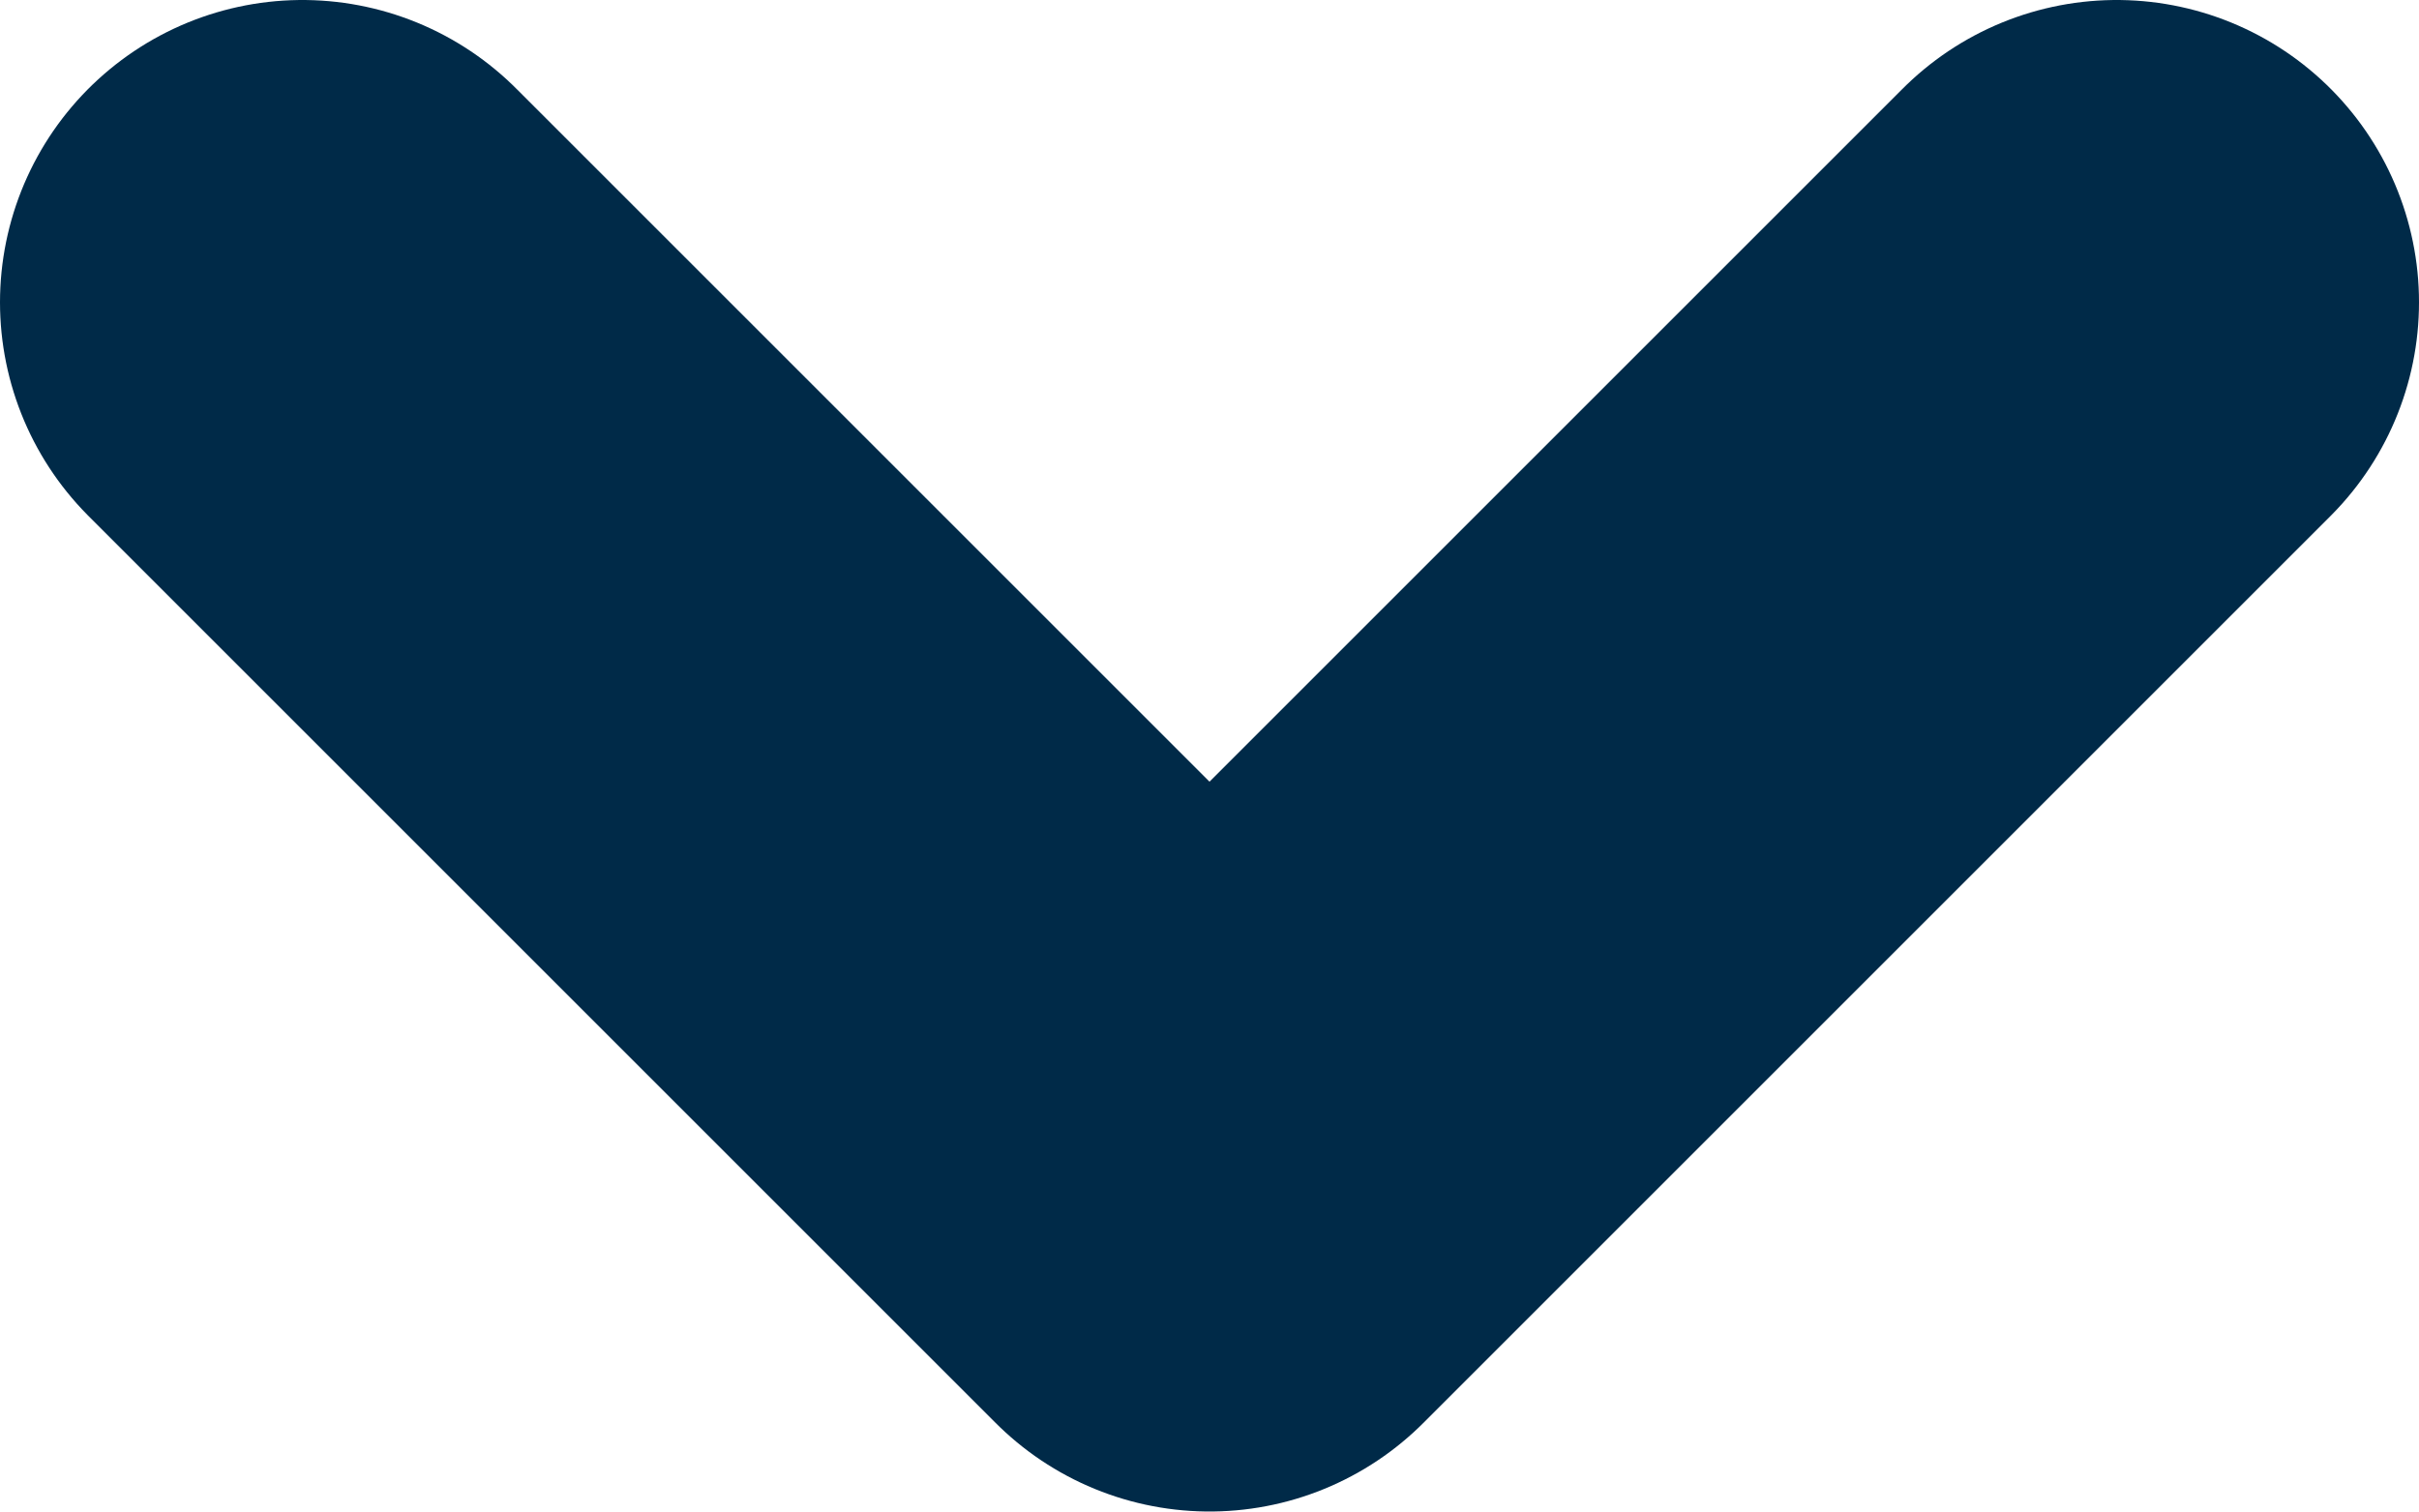
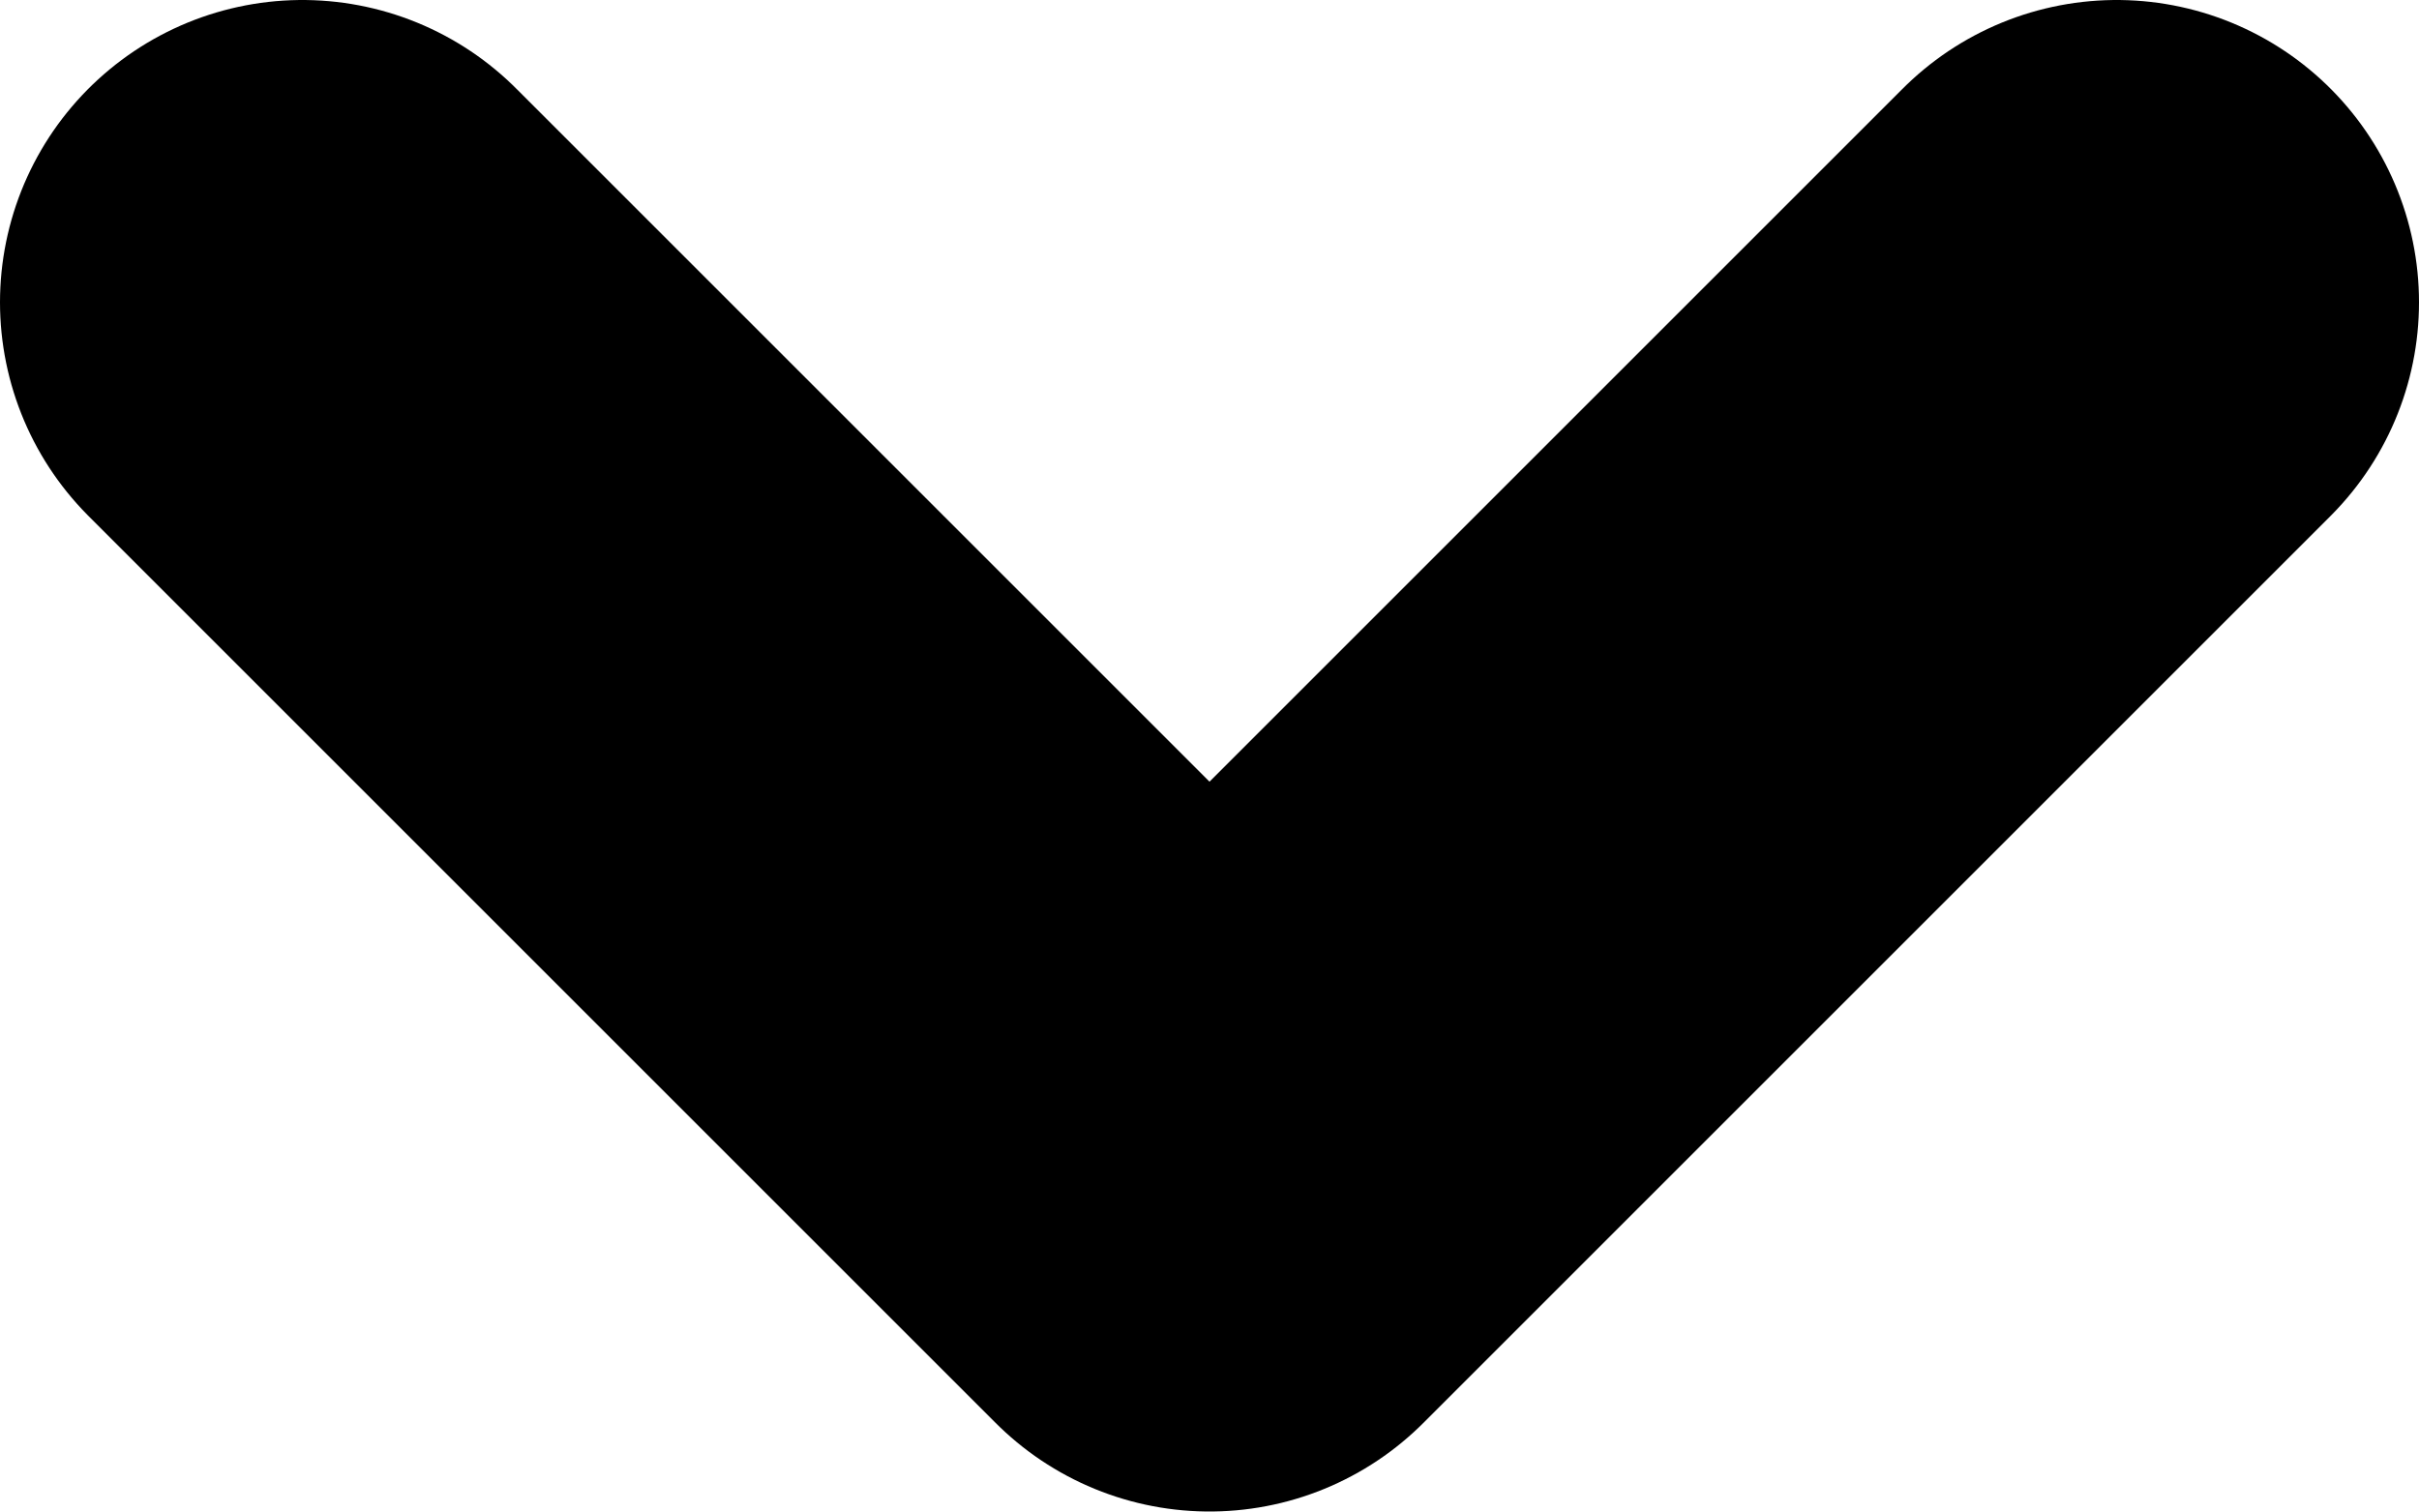
<svg xmlns="http://www.w3.org/2000/svg" width="8" height="5" viewBox="0 0 8 5" fill="none">
-   <path d="M7 1L4 4L1 1" stroke="#002A48" stroke-width="2" stroke-linecap="round" stroke-linejoin="round" />
+   <path d="M7 1L4 4L1 1" stroke="currentColor" stroke-width="2" stroke-linecap="round" stroke-linejoin="round" />
</svg>
